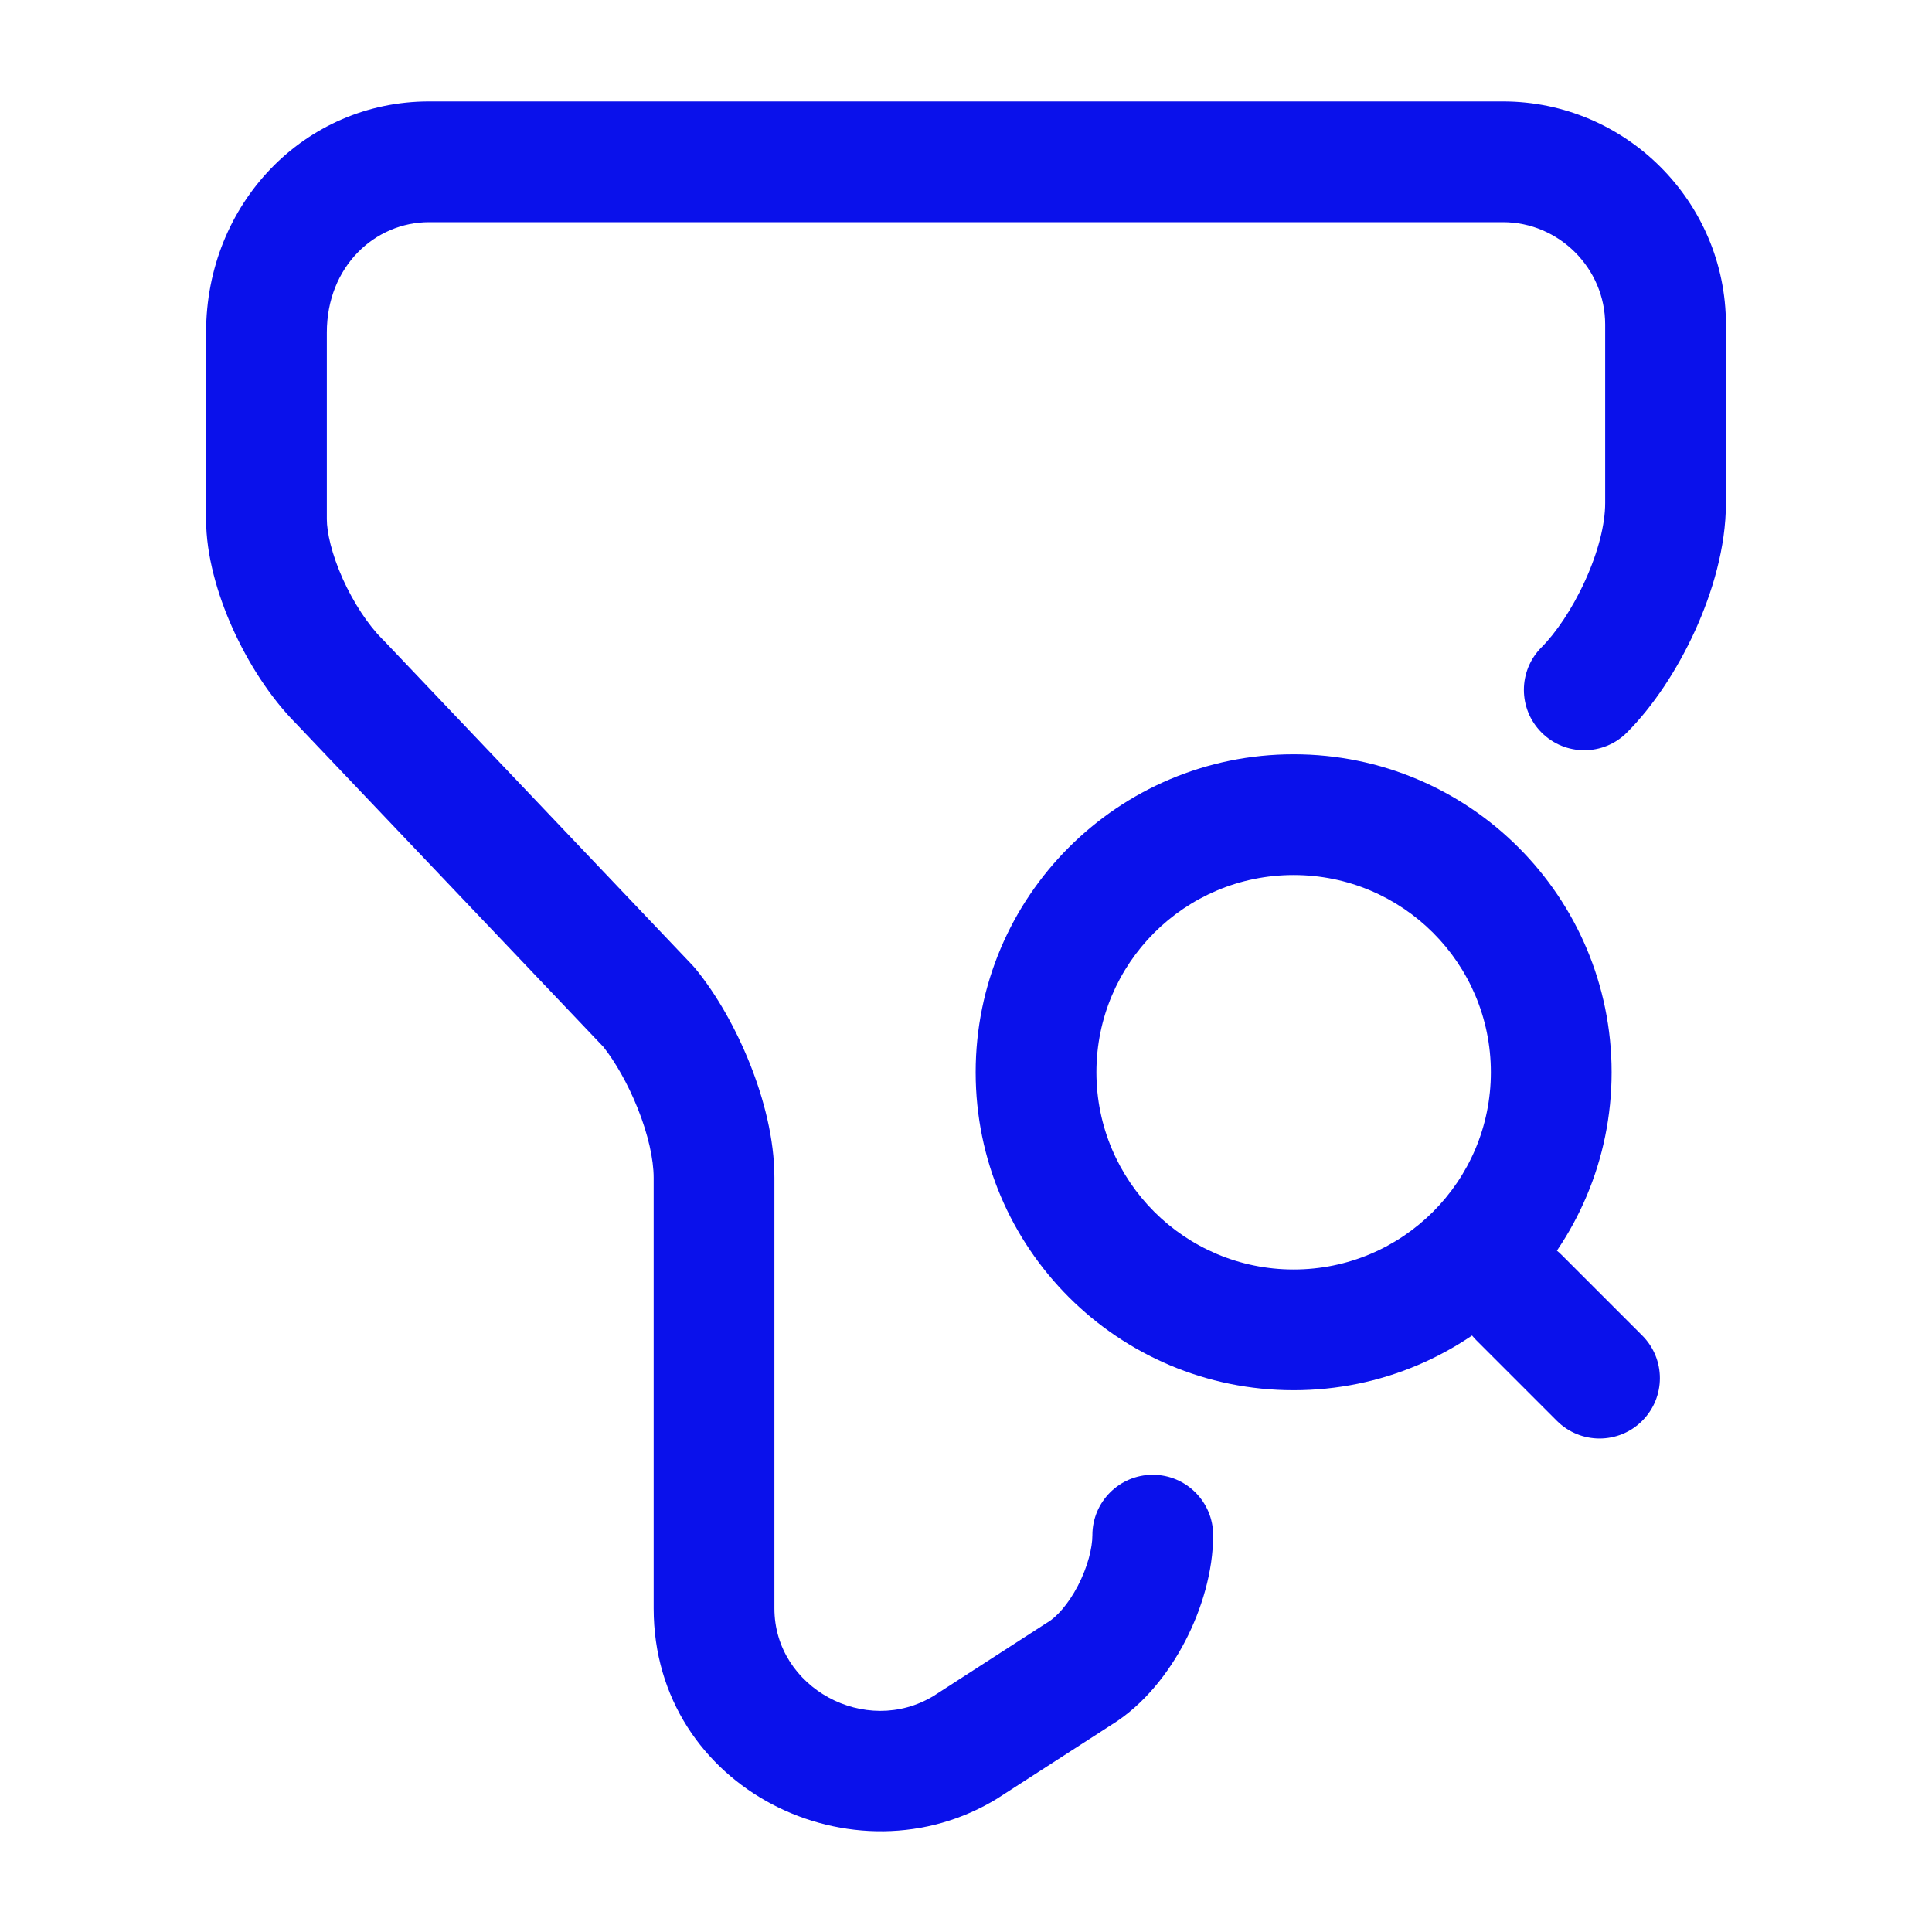
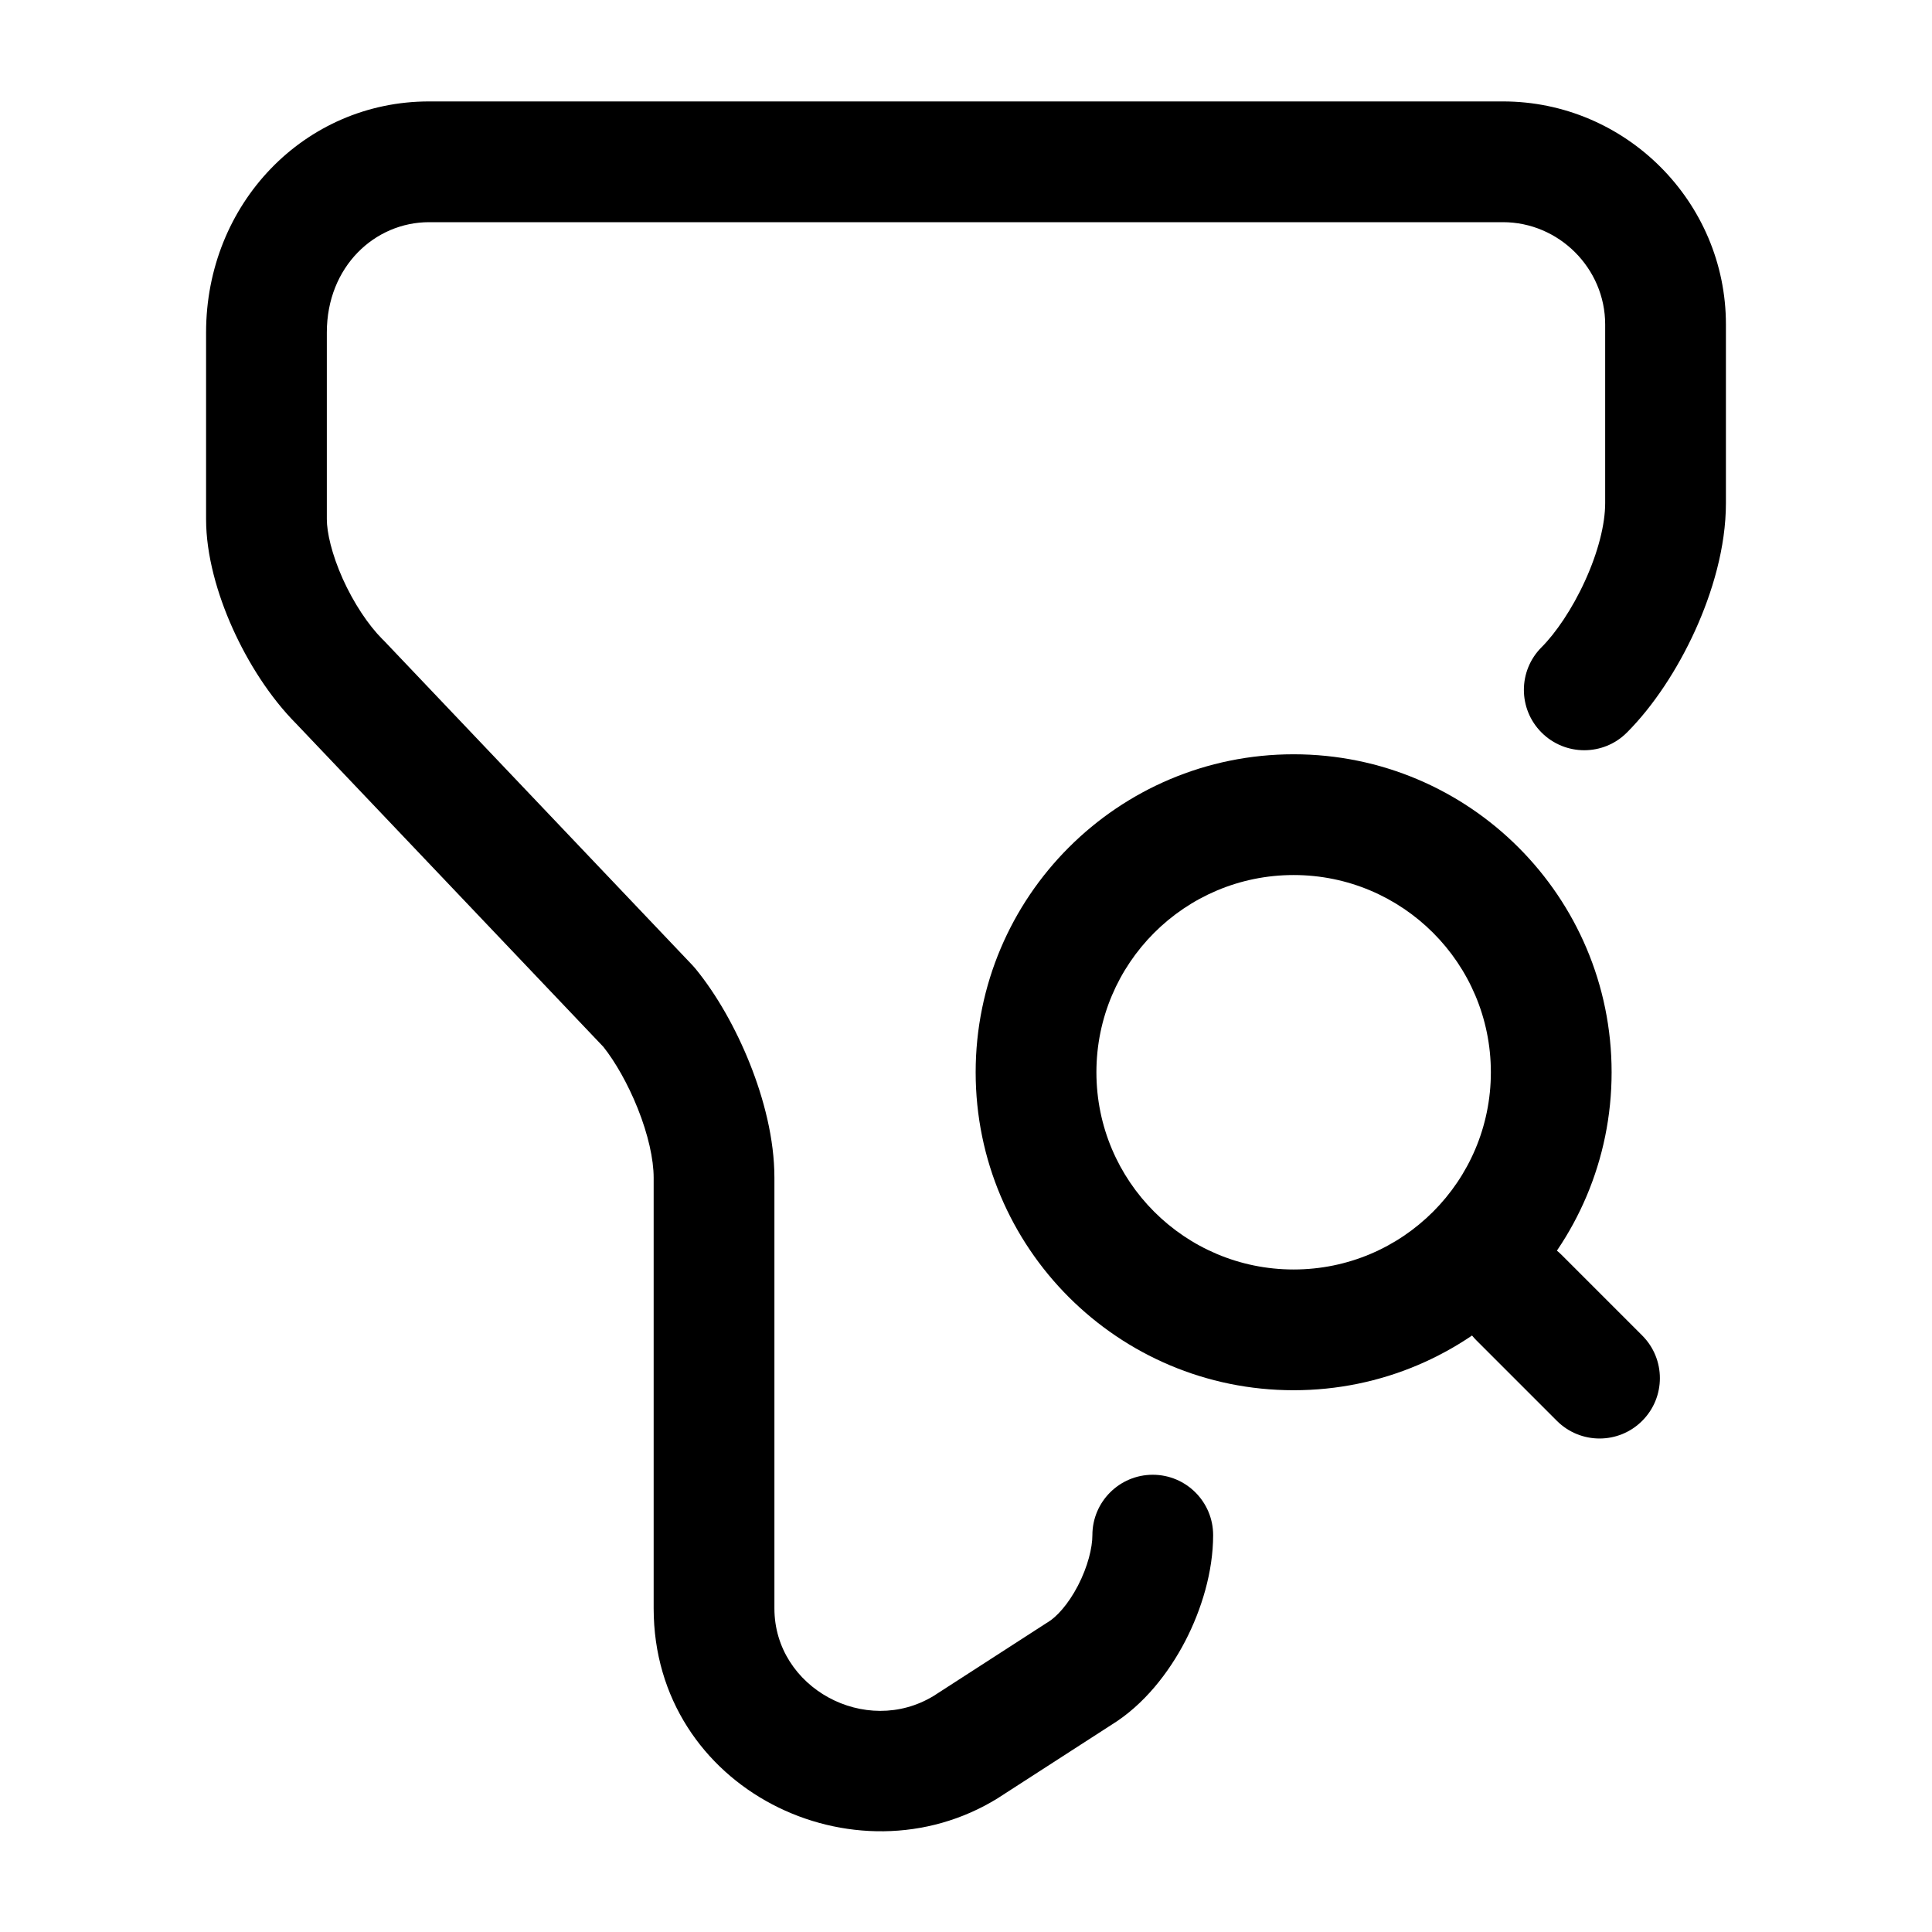
<svg xmlns="http://www.w3.org/2000/svg" width="24" height="24" viewBox="0 0 24 24" fill="none">
-   <path fill-rule="evenodd" clip-rule="evenodd" d="M5.33 2.76C4.658 2.76 4.06 3.31 4.06 4.13V6.45C4.06 6.613 4.12 6.882 4.258 7.191C4.394 7.492 4.574 7.763 4.75 7.94L4.764 7.953L8.604 11.993C8.616 12.007 8.628 12.02 8.64 12.034C8.903 12.355 9.141 12.777 9.315 13.213C9.488 13.646 9.62 14.148 9.62 14.63V19.98C9.62 20.969 10.755 21.582 11.6 21.066L13.003 20.16L13.021 20.149C13.121 20.088 13.267 19.936 13.391 19.697C13.513 19.461 13.57 19.227 13.57 19.07C13.57 18.656 13.906 18.32 14.32 18.32C14.734 18.32 15.07 18.656 15.07 19.07C15.07 19.523 14.927 19.994 14.722 20.389C14.52 20.776 14.214 21.175 13.809 21.425L12.407 22.33L12.395 22.338C10.62 23.435 8.12 22.229 8.12 19.98V14.63C8.12 14.402 8.052 14.094 7.922 13.769C7.798 13.459 7.639 13.185 7.496 13.005L3.682 8.993C3.352 8.661 3.08 8.229 2.889 7.804C2.7 7.383 2.56 6.897 2.56 6.45V4.13C2.56 2.53 3.782 1.26 5.33 1.26H18.67C20.194 1.26 21.44 2.506 21.44 4.03V6.25C21.44 6.798 21.272 7.362 21.055 7.838C20.837 8.316 20.537 8.773 20.21 9.1C19.918 9.393 19.443 9.393 19.15 9.1C18.857 8.807 18.857 8.333 19.15 8.04C19.323 7.867 19.529 7.569 19.69 7.215C19.853 6.858 19.94 6.512 19.94 6.25V4.03C19.94 3.334 19.366 2.76 18.67 2.76H5.33Z" fill="#0A11EB" />
-   <path fill-rule="evenodd" clip-rule="evenodd" d="M16.07 10.87C14.717 10.87 13.62 11.967 13.62 13.32C13.62 14.673 14.717 15.77 16.07 15.77C17.423 15.77 18.52 14.673 18.52 13.32C18.52 11.967 17.423 10.87 16.07 10.87ZM12.12 13.32C12.12 11.139 13.889 9.37 16.07 9.37C18.252 9.37 20.02 11.139 20.02 13.32C20.02 15.502 18.252 17.27 16.07 17.27C13.889 17.27 12.12 15.502 12.12 13.32Z" fill="#0A11EB" />
-   <path fill-rule="evenodd" clip-rule="evenodd" d="M18.34 15.59C18.633 15.297 19.108 15.297 19.4 15.59L20.4 16.59C20.693 16.883 20.693 17.357 20.4 17.65C20.108 17.943 19.633 17.943 19.34 17.65L18.34 16.65C18.047 16.357 18.047 15.883 18.34 15.59Z" fill="#0A11EB" />
+   <path fill-rule="evenodd" clip-rule="evenodd" d="M5.33 2.76C4.658 2.76 4.06 3.31 4.06 4.13V6.45C4.06 6.613 4.12 6.882 4.258 7.191C4.394 7.492 4.574 7.763 4.75 7.94L4.764 7.953L8.604 11.993C8.616 12.007 8.628 12.02 8.64 12.034C8.903 12.355 9.141 12.777 9.315 13.213C9.488 13.646 9.62 14.148 9.62 14.63V19.98C9.62 20.969 10.755 21.582 11.6 21.066L13.003 20.16L13.021 20.149C13.121 20.088 13.267 19.936 13.391 19.697C13.513 19.461 13.57 19.227 13.57 19.07C13.57 18.656 13.906 18.32 14.32 18.32C14.734 18.32 15.07 18.656 15.07 19.07C15.07 19.523 14.927 19.994 14.722 20.389C14.52 20.776 14.214 21.175 13.809 21.425L12.407 22.33L12.395 22.338C10.62 23.435 8.12 22.229 8.12 19.98V14.63C8.12 14.402 8.052 14.094 7.922 13.769C7.798 13.459 7.639 13.185 7.496 13.005L3.682 8.993C3.352 8.661 3.08 8.229 2.889 7.804C2.7 7.383 2.56 6.897 2.56 6.45V4.13C2.56 2.53 3.782 1.26 5.33 1.26H18.67C20.194 1.26 21.44 2.506 21.44 4.03V6.25C21.44 6.798 21.272 7.362 21.055 7.838C20.837 8.316 20.537 8.773 20.21 9.1C19.918 9.393 19.443 9.393 19.15 9.1C18.857 8.807 18.857 8.333 19.15 8.04C19.323 7.867 19.529 7.569 19.69 7.215C19.853 6.858 19.94 6.512 19.94 6.25V4.03C19.94 3.334 19.366 2.76 18.67 2.76H5.33Z" fill="currentColor" />
+   <path fill-rule="evenodd" clip-rule="evenodd" d="M16.07 10.87C14.717 10.87 13.62 11.967 13.62 13.32C13.62 14.673 14.717 15.77 16.07 15.77C17.423 15.77 18.52 14.673 18.52 13.32C18.52 11.967 17.423 10.87 16.07 10.87ZM12.12 13.32C12.12 11.139 13.889 9.37 16.07 9.37C18.252 9.37 20.02 11.139 20.02 13.32C20.02 15.502 18.252 17.27 16.07 17.27C13.889 17.27 12.12 15.502 12.12 13.32Z" fill="currentColor" />
+   <path fill-rule="evenodd" clip-rule="evenodd" d="M18.34 15.59C18.633 15.297 19.108 15.297 19.4 15.59L20.4 16.59C20.693 16.883 20.693 17.357 20.4 17.65C20.108 17.943 19.633 17.943 19.34 17.65L18.34 16.65C18.047 16.357 18.047 15.883 18.34 15.59Z" fill="currentColor" />
</svg>
